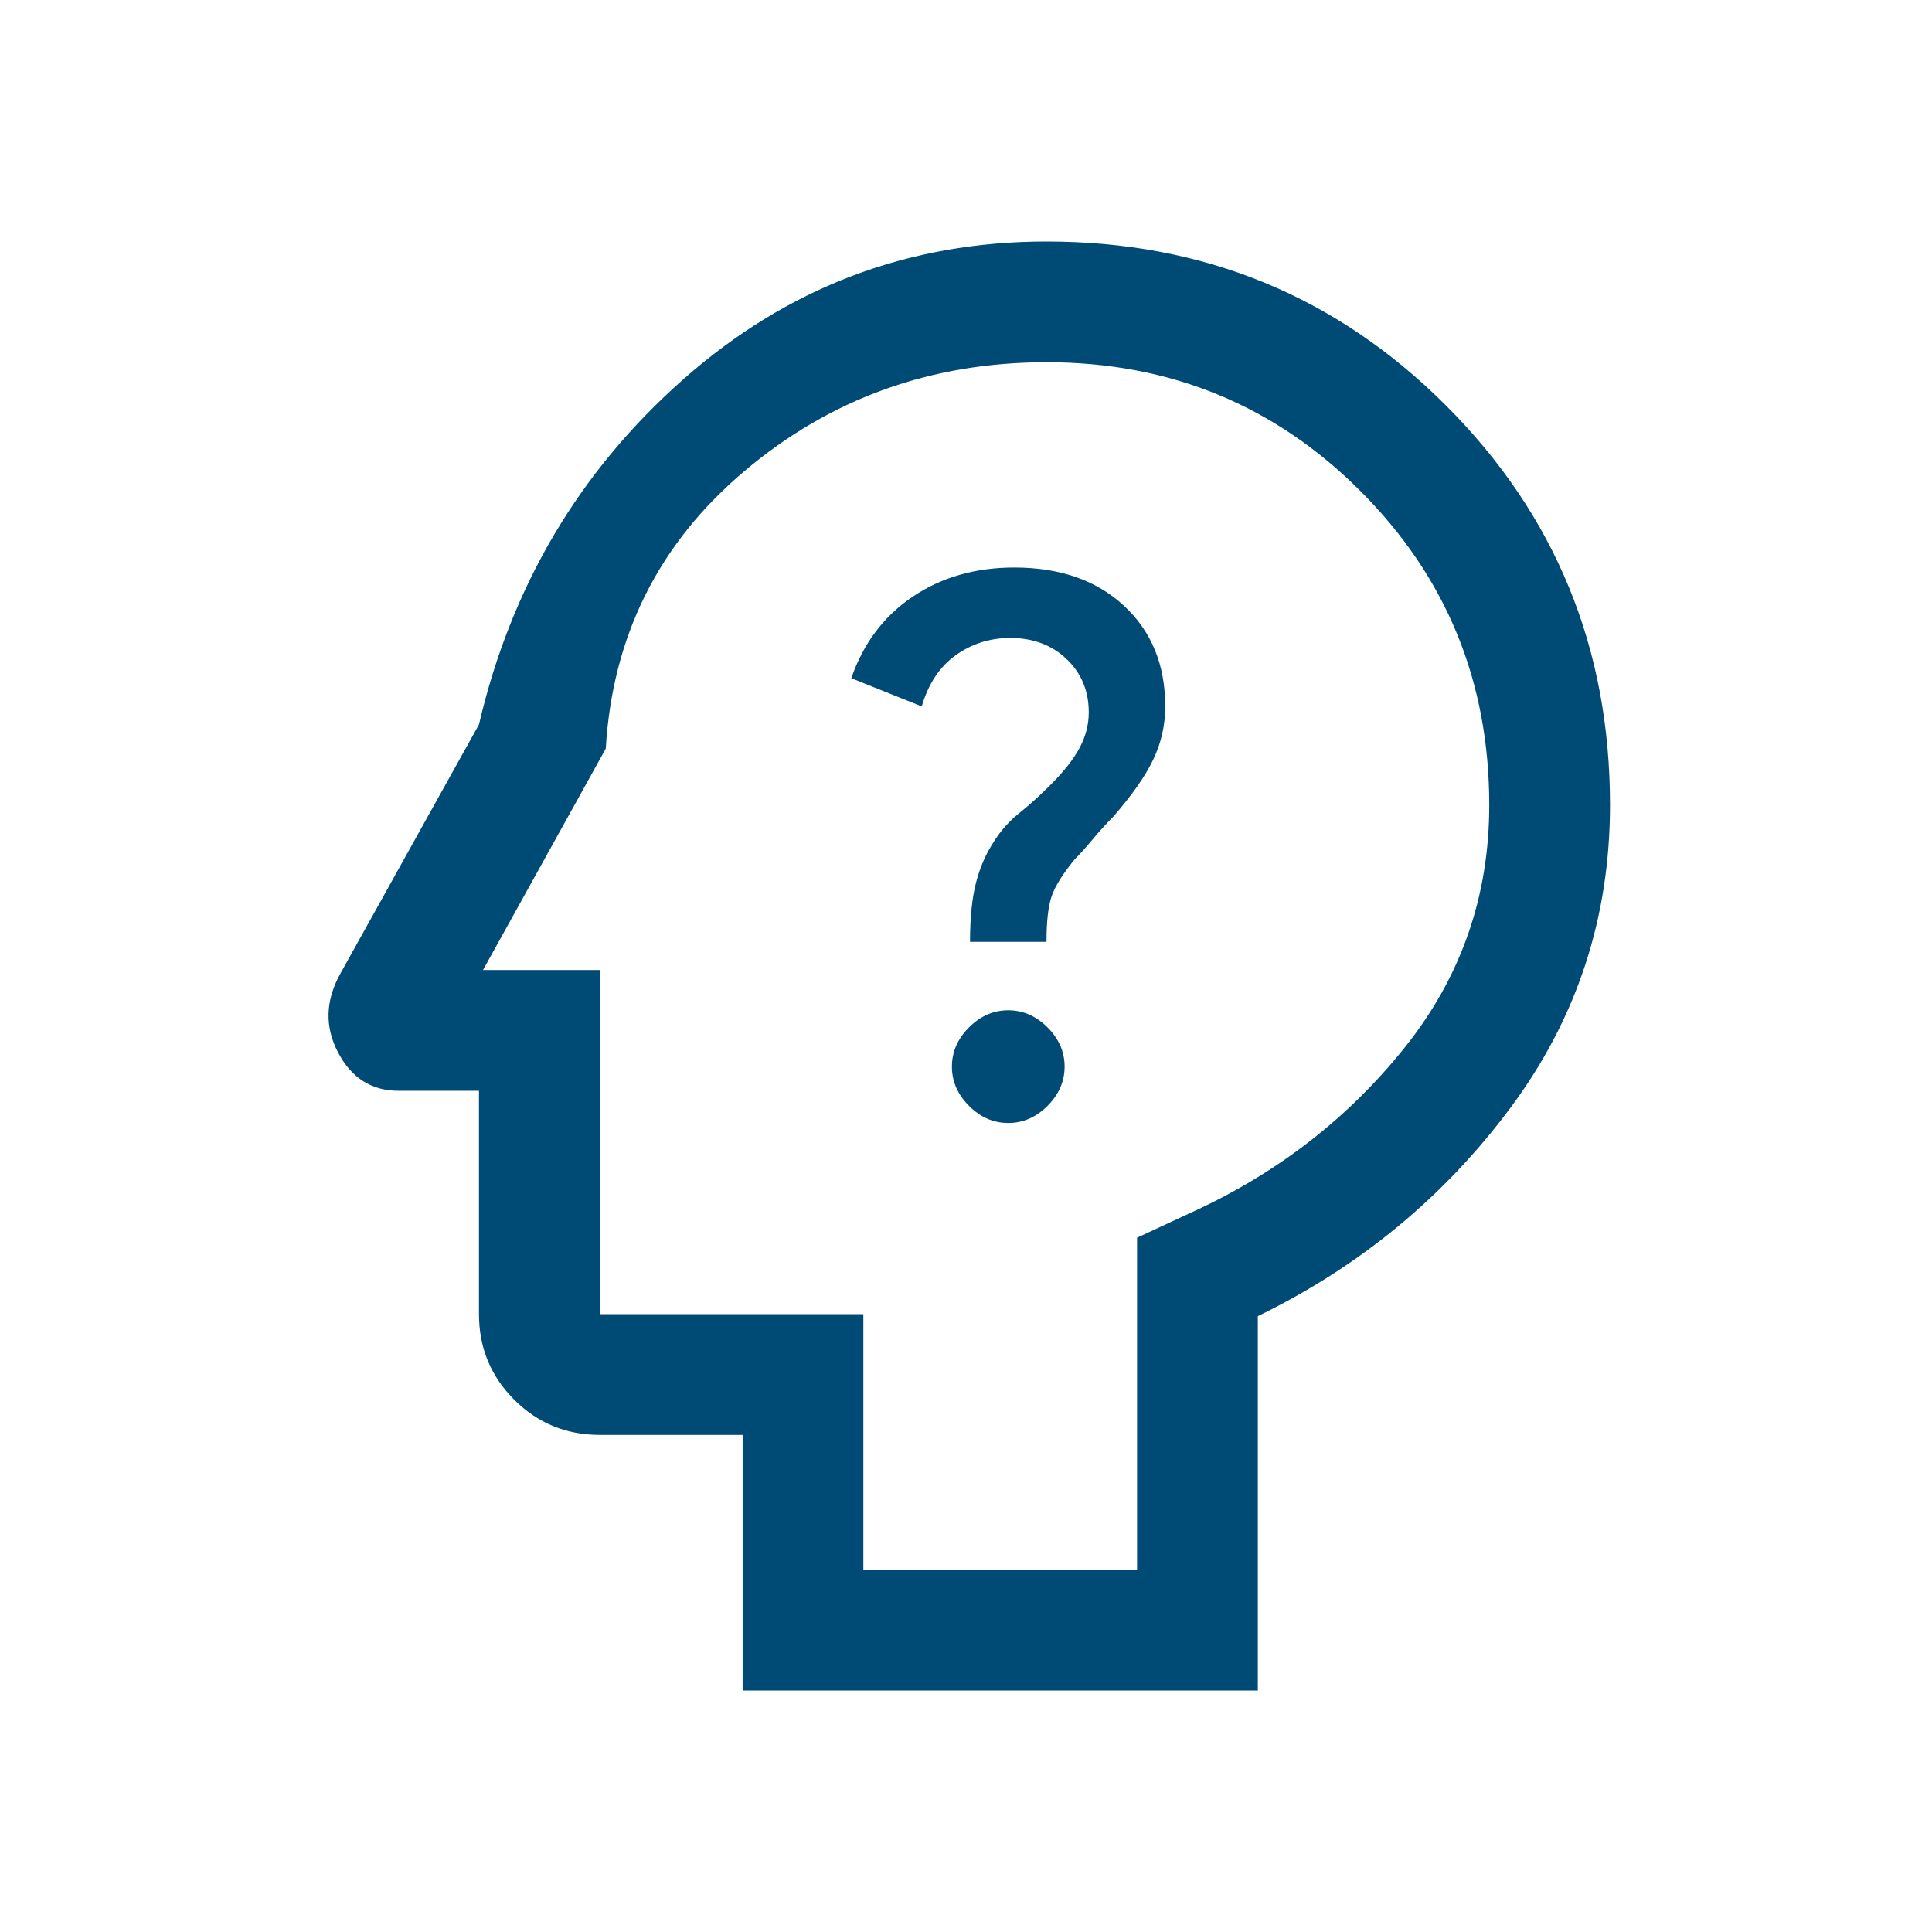
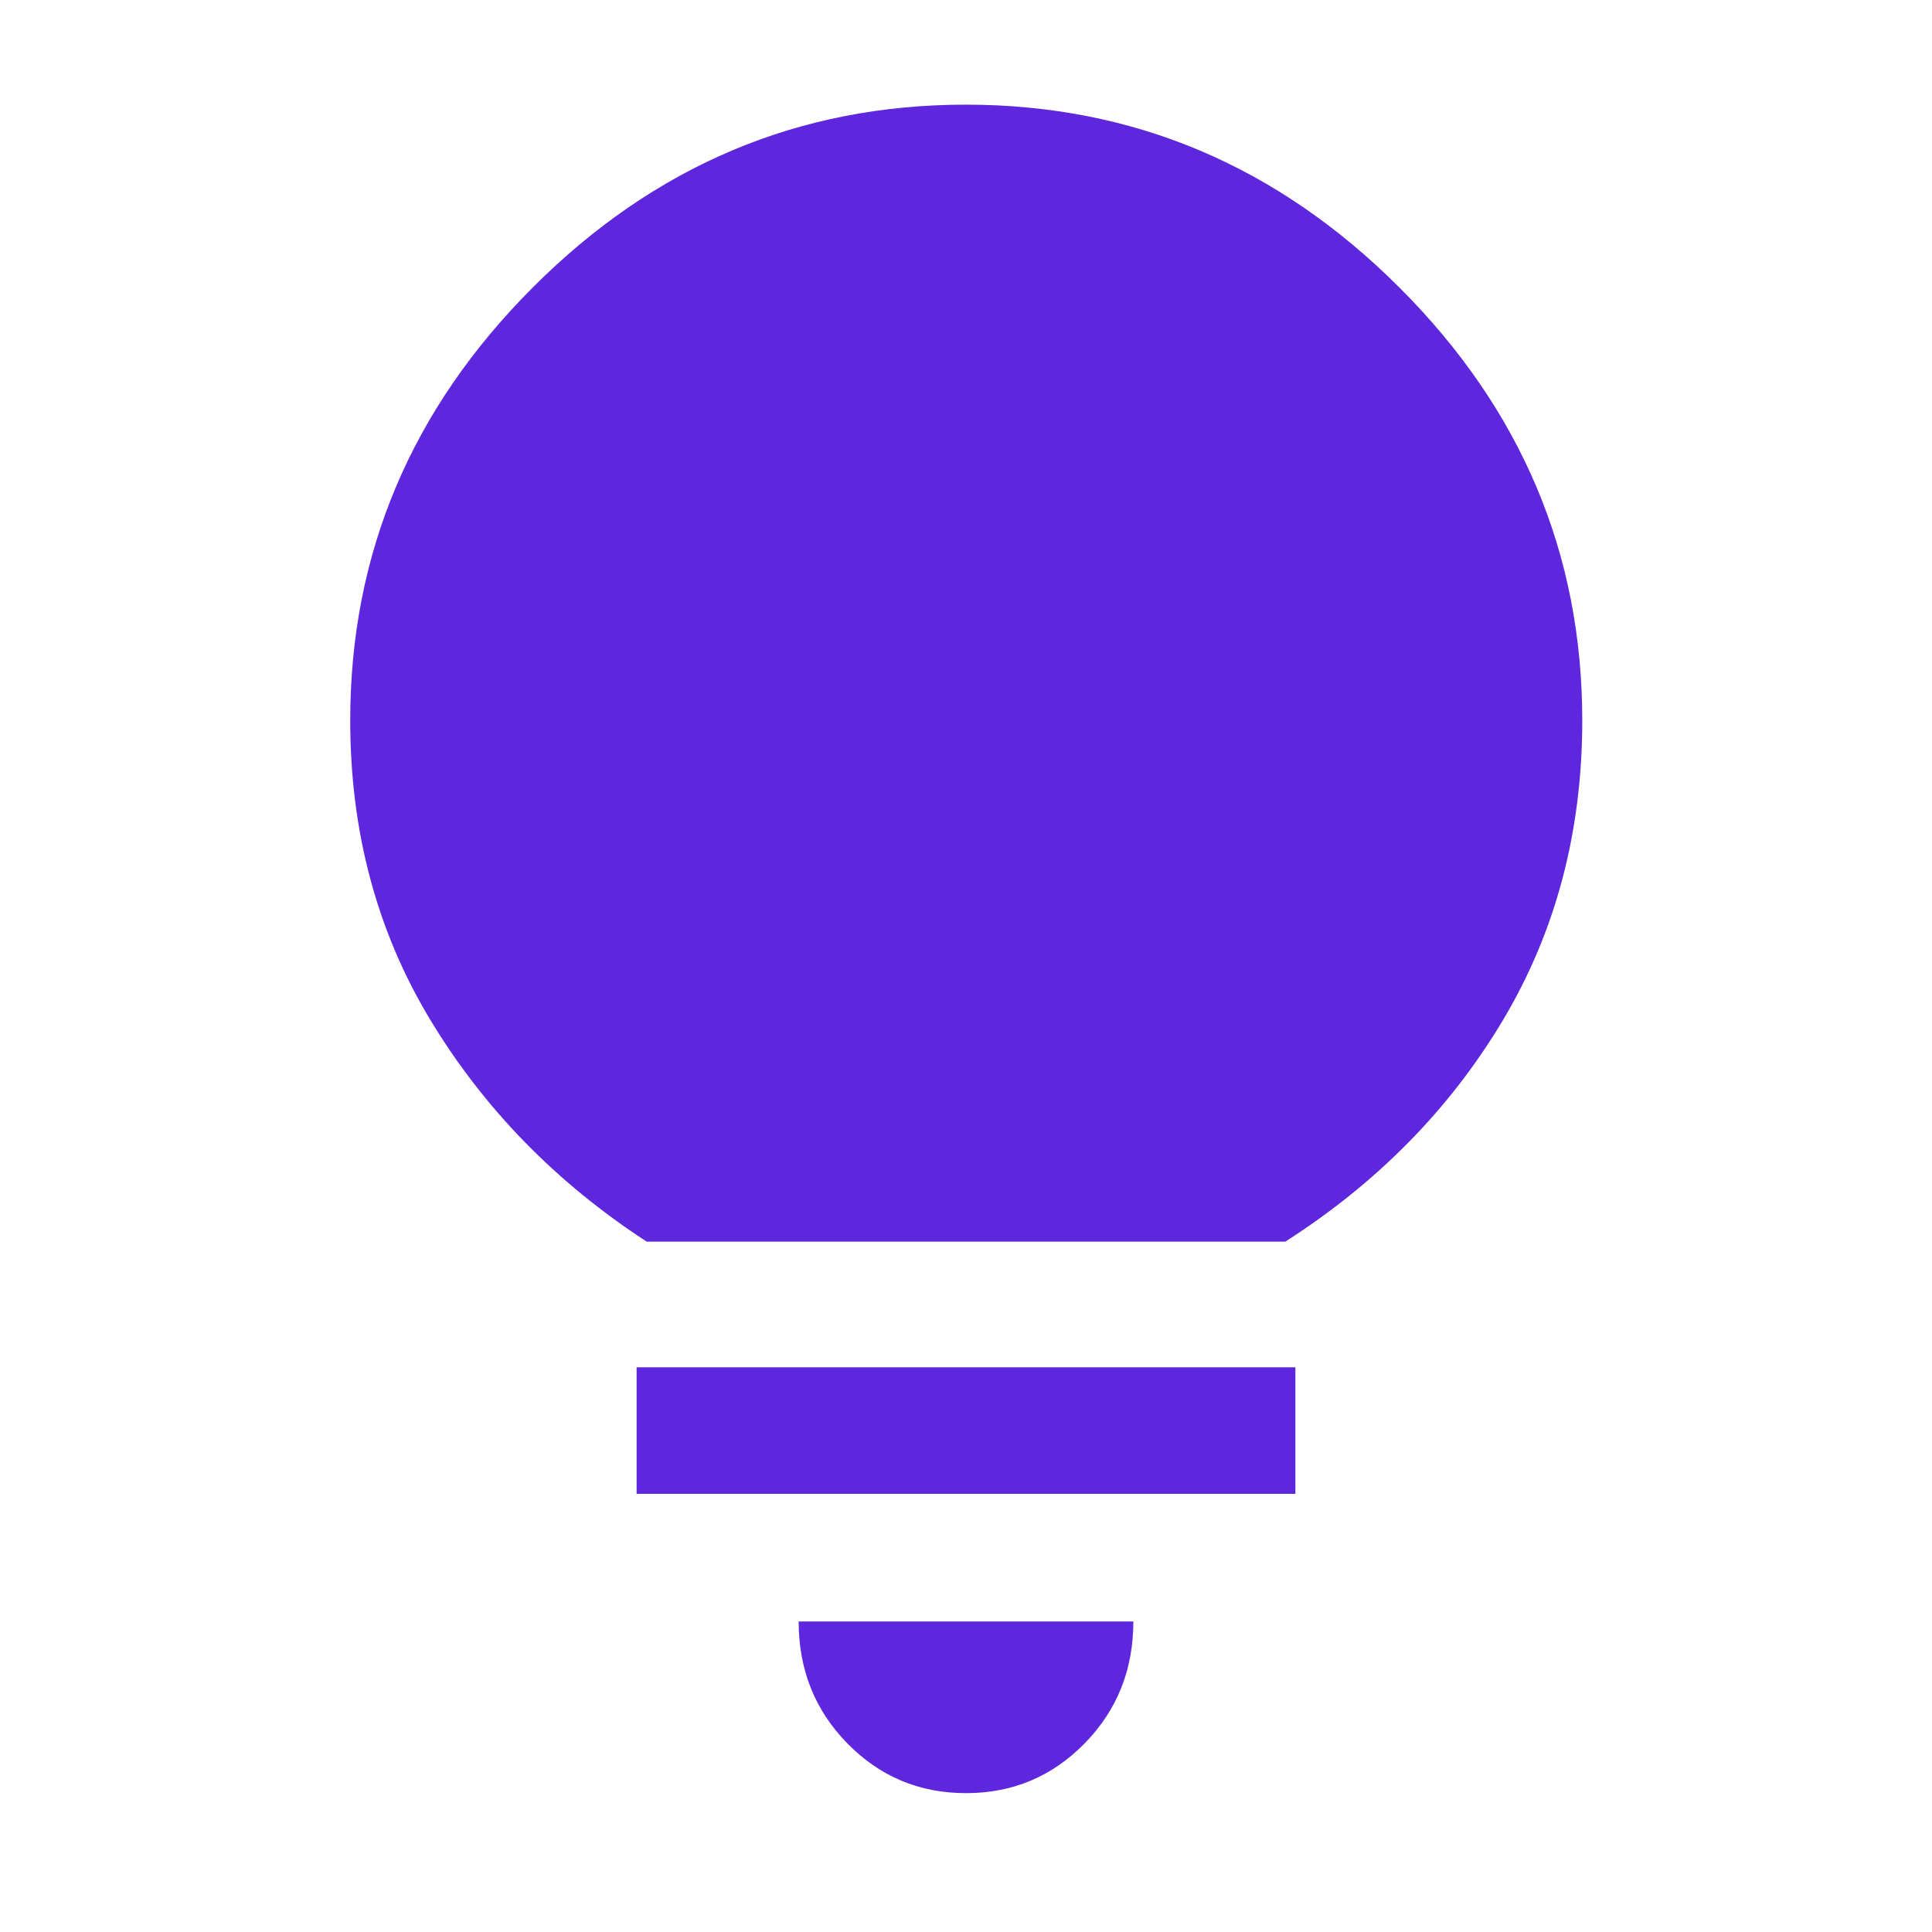
- <svg xmlns="http://www.w3.org/2000/svg" height="48" width="48">
-   <path d="M25.05 27.9q.55 0 .975-.425.425-.425.425-.975t-.425-.975q-.425-.425-.975-.425t-.975.425q-.425.425-.425.975t.425.975q.425.425.975.425Zm-.95-4.5H26q0-.75.125-1.125t.575-.925q.2-.2.45-.5t.5-.55q.7-.8 1-1.425.3-.625.3-1.325 0-1.55-1.025-2.5T25.2 14.1q-1.45 0-2.525.725T21.15 16.85l1.75.7q.25-.85.85-1.275.6-.425 1.35-.425.85 0 1.4.525.55.525.55 1.325 0 .45-.225.875t-.725.925q-.4.4-.775.7-.375.3-.625.7-.3.45-.45 1.025-.15.575-.15 1.475ZM18.45 42v-6.35H14.9q-1.25 0-2.125-.875T11.9 32.65V27.1h-2q-1 0-1.5-.95t.05-1.95L11.9 18q1.2-5.15 5.075-8.575Q20.85 6 26 6q5.85 0 9.925 4.075Q40 14.15 40 20q0 4.2-2.475 7.525T31.25 32.7V42Zm7.5-22.4ZM21.45 39h6.8v-8.25l1.4-.65q3.15-1.45 5.25-4.075T37 20q0-4.6-3.2-7.8T26 9q-4.3 0-7.5 2.7t-3.45 6.9L12 24.1h2.9v8.55h6.55Z" fill="#004B76" />
+ <svg xmlns="http://www.w3.org/2000/svg" height="48" viewBox="0 -960 960 960" width="48">
+   <path d="M479.992-69q-34.709 0-58.927-24.695-24.217-24.696-24.217-60.609h166.304q0 35.913-24.226 60.609Q514.701-69 479.992-69ZM316.326-217.739v-62.87h327.348v62.87H316.326Zm5-125.304Q253.891-387 213.956-453.005q-39.934-66.005-39.934-149.016 0-124.332 90.723-215.156Q355.468-908 479.93-908q124.461 0 215.374 90.823 90.914 90.824 90.914 215.155 0 82.913-39.435 148.968Q707.348-387 638.674-343.043H321.326Z" fill="#5e27dd" />
</svg>
